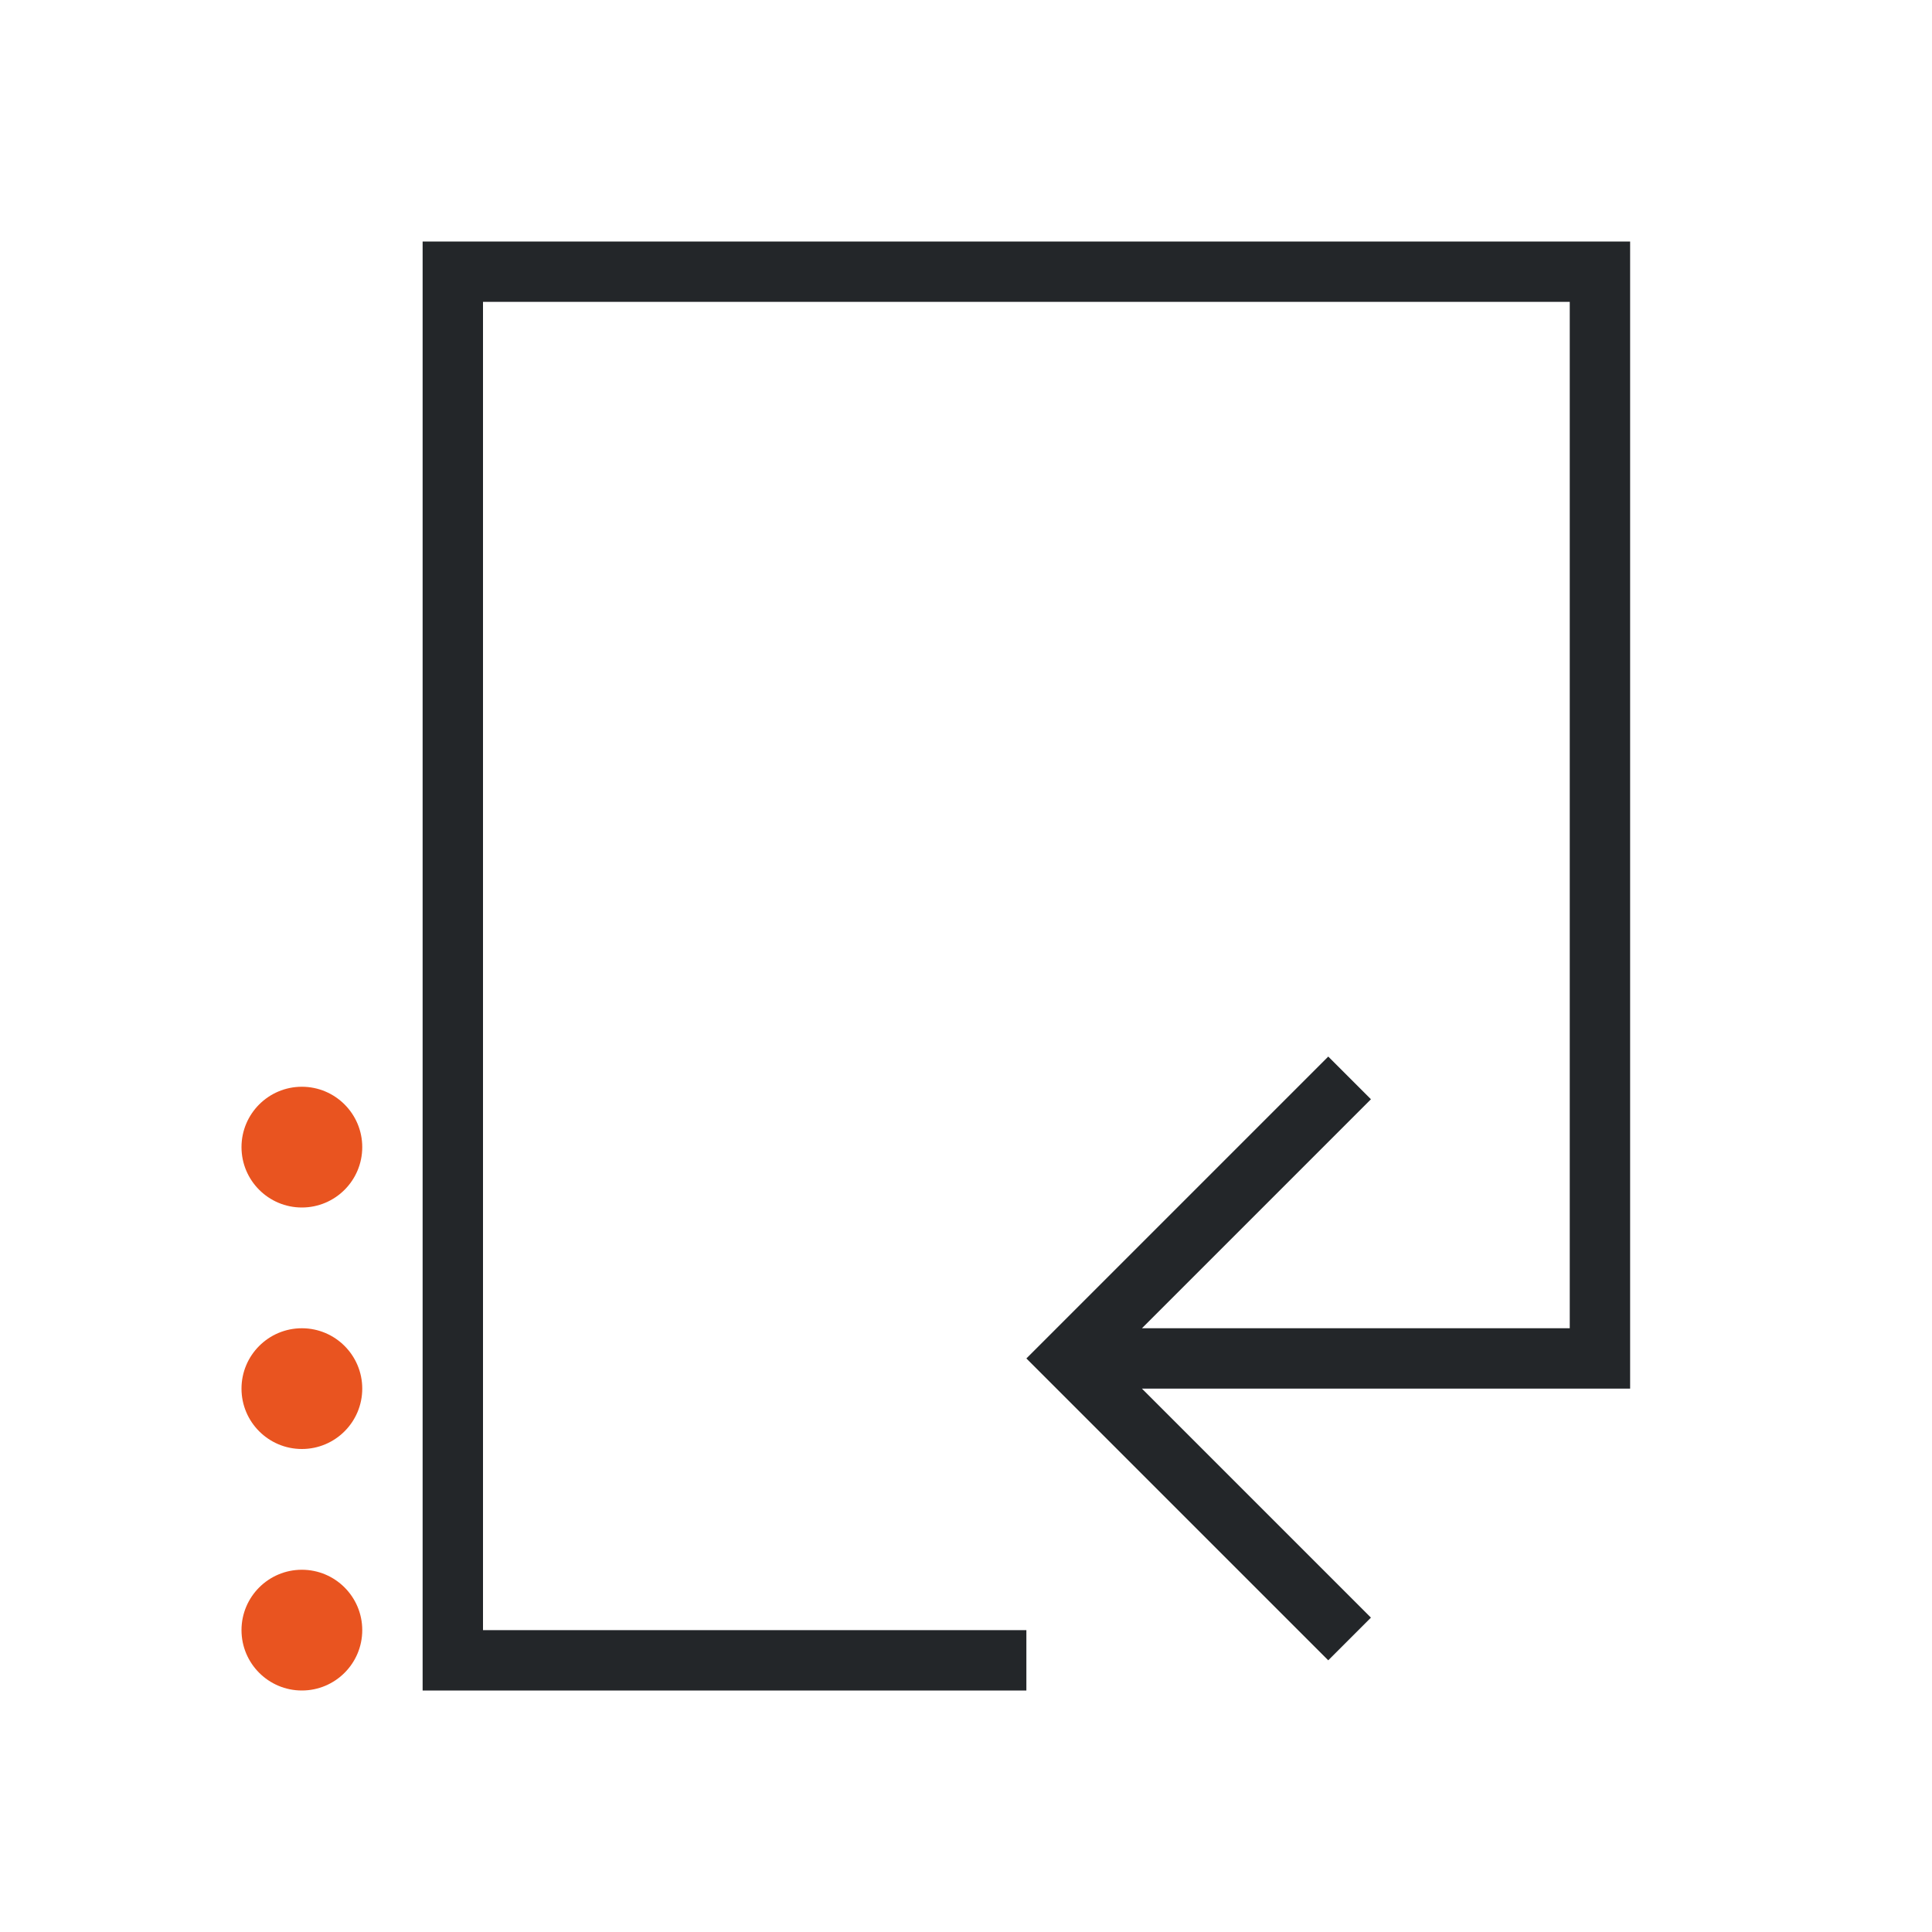
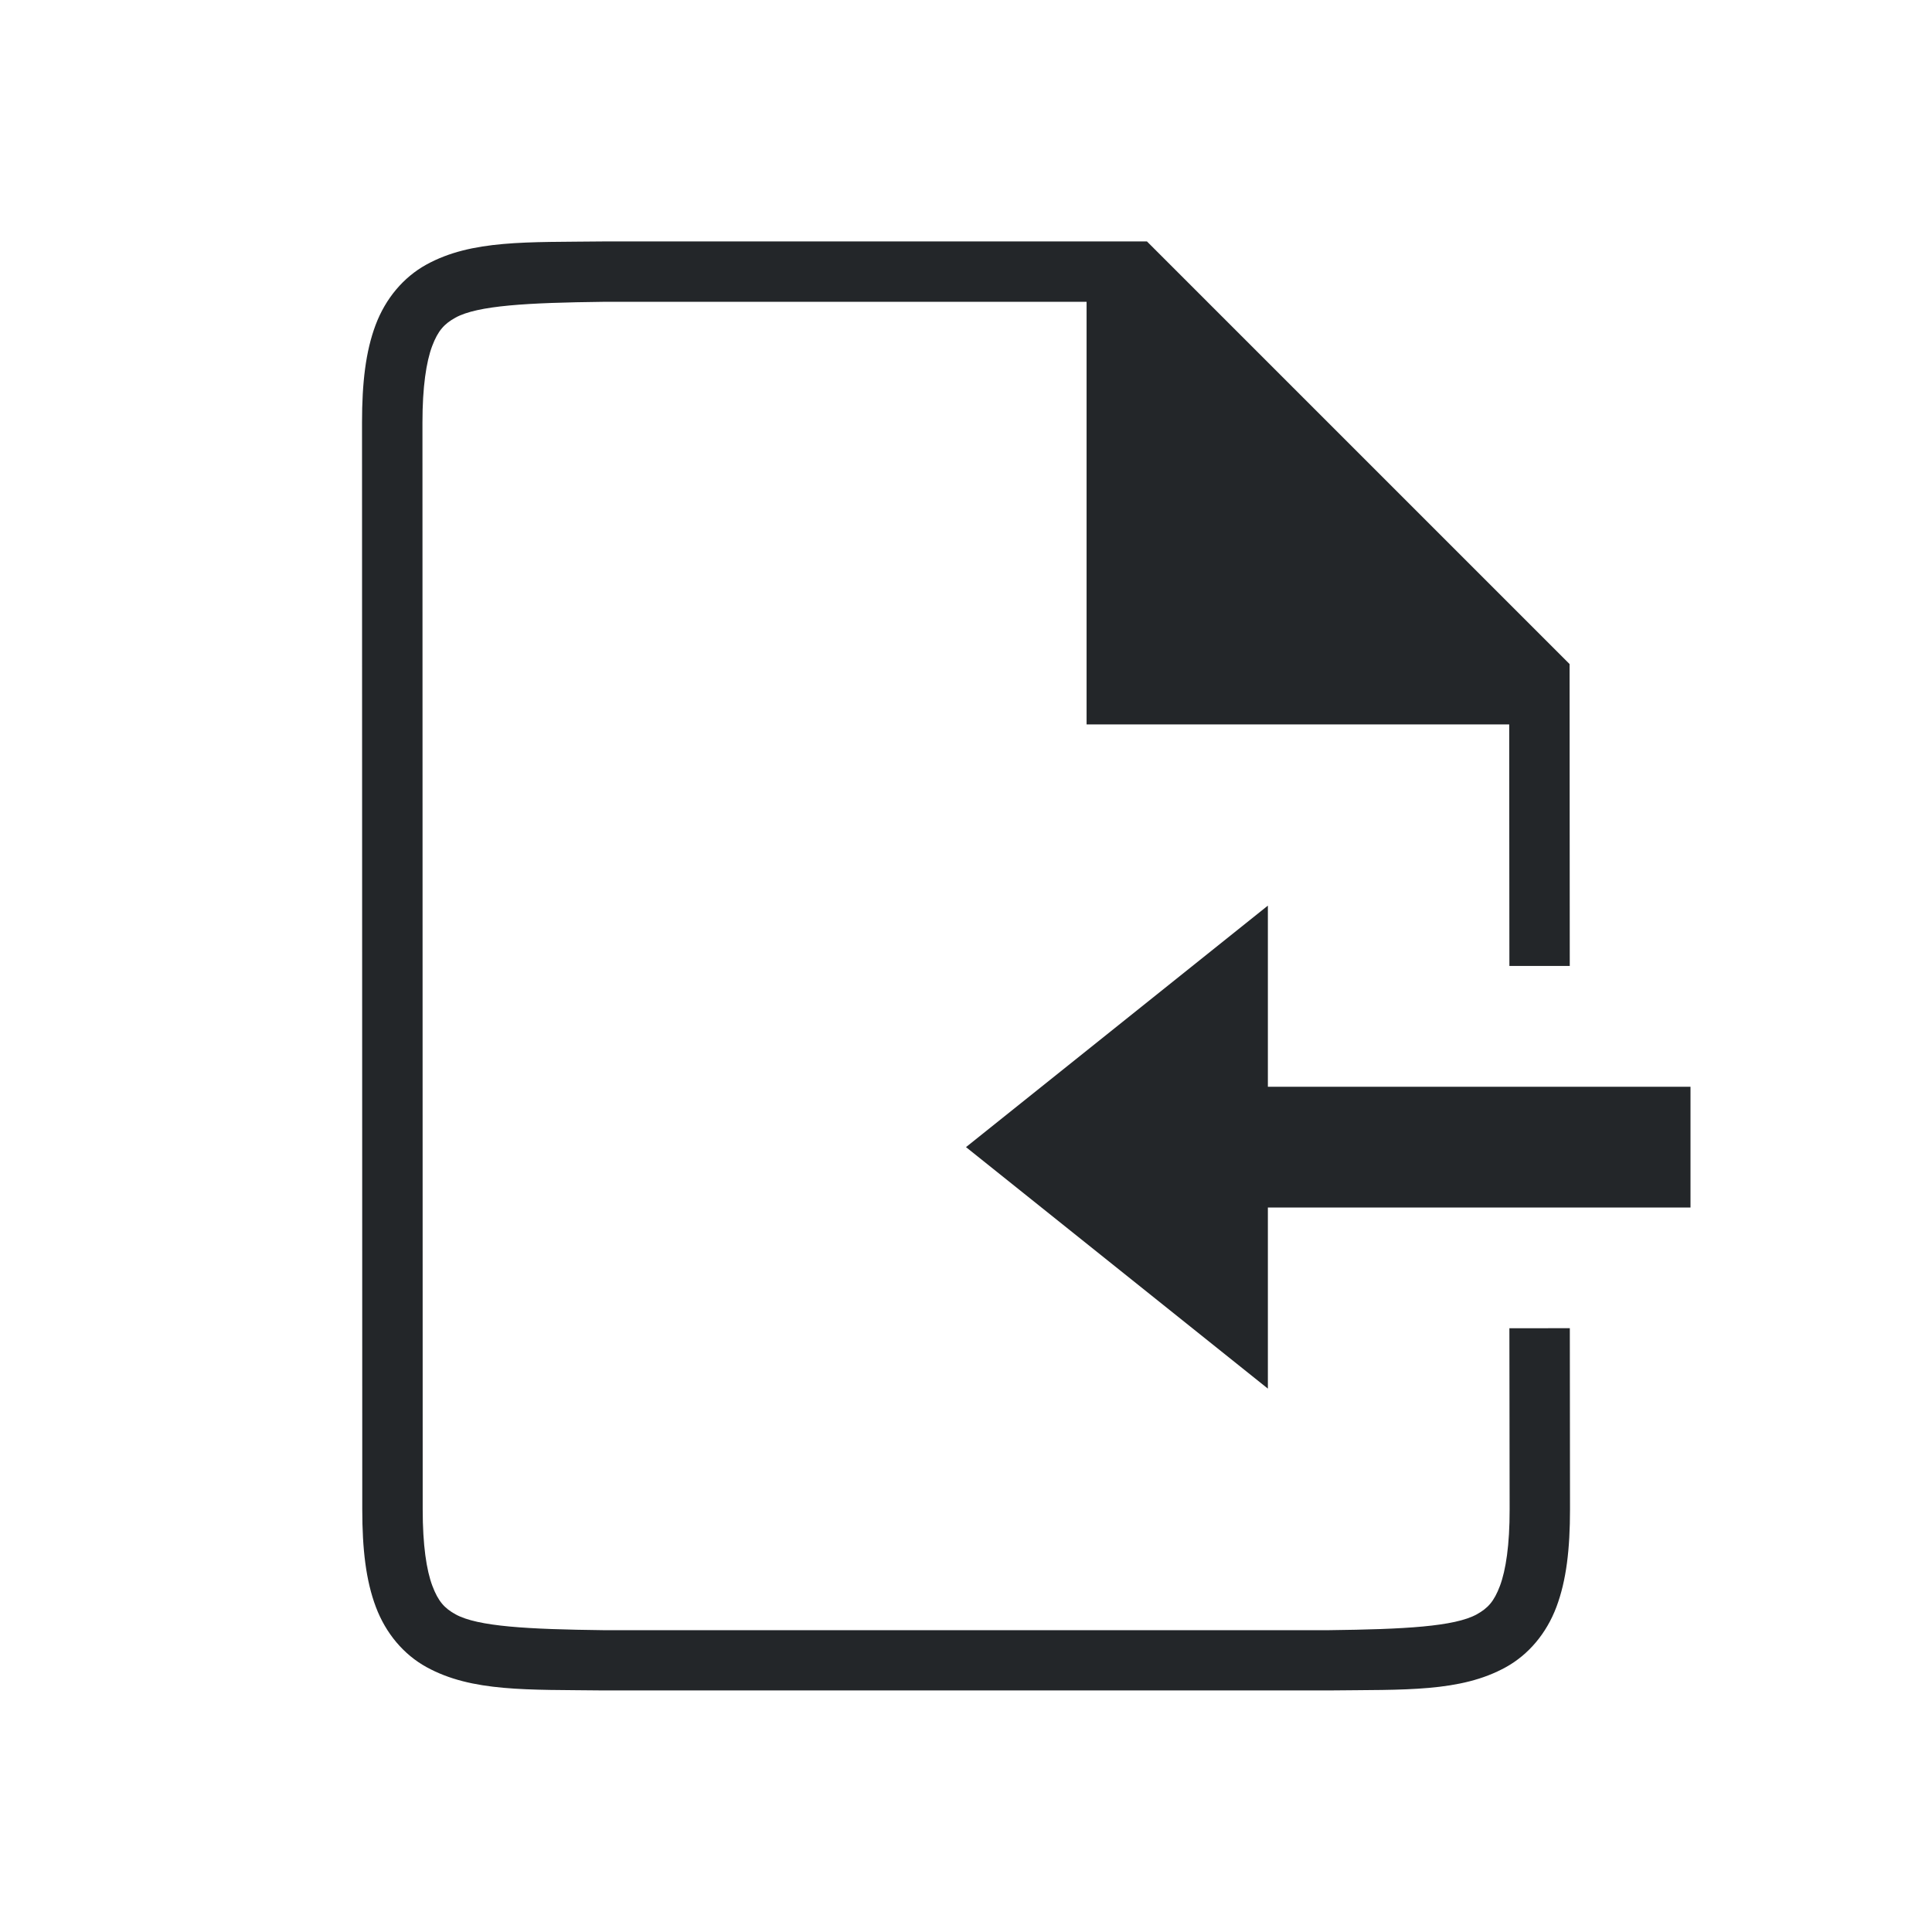
- <svg xmlns="http://www.w3.org/2000/svg" viewBox="0 0 32 32">
-   <path d="m7 4v24h10v-1h-9v-22h18v17h-7.086l3.793-3.793-.707-.707-4 4-1 1 1 1 4 4 .707-.707-3.793-3.793h8.086v-.5-.5-18z" fill="#232629" />
-   <path d="m5 18c-.552 0-1 .448-1 1 0 .552.448 1 1 1s1-.448 1-1c0-.552-.448-1-1-1zm0 4c-.552 0-1 .448-1 1 0 .552.448 1 1 1s1-.448 1-1c0-.552-.448-1-1-1zm0 4c-.552 0-1 .448-1 1 0 .552.448 1 1 1s1-.448 1-1c0-.552-.448-1-1-1z" fill="#e95420" />
+ <svg xmlns="http://www.w3.org/2000/svg" viewBox="0 0 32 32" version="1.1" id="svg4">
+   <defs id="defs8" />
+   <g id="g1833" style="display:inline" transform="translate(-505.9948,-233)">
+     <path d="m 530.995,255 0.004,3 c 7.9e-4,0.592 -0.063,1.006 -0.16,1.266 -0.098,0.26 -0.201,0.371 -0.385,0.473 -0.366,0.202 -1.197,0.247 -2.455,0.262 h -11.997 -0.006 c -1.259,-0.015 -2.089,-0.06 -2.455,-0.262 -0.183,-0.101 -0.287,-0.213 -0.385,-0.473 -0.098,-0.26 -0.16,-0.673 -0.16,-1.266 l -0.004,-18 c -1.3e-4,-0.592 0.063,-1.006 0.16,-1.266 0.098,-0.26 0.203,-0.371 0.387,-0.473 0.366,-0.202 1.195,-0.247 2.453,-0.262 l 6e-5,-1e-5 h 8 v 7 l 7,1e-5 0.003,4 h 1 l -0.003,-5 -7,-7 h -9.002 -0.004 c -1.258,0.015 -2.179,-0.031 -2.932,0.385 -0.376,0.208 -0.673,0.559 -0.838,0.998 -0.165,0.439 -0.225,0.96 -0.225,1.617 l 0.004,18 c 1.4e-4,0.658 0.06,1.179 0.225,1.617 0.165,0.439 0.462,0.789 0.838,0.996 0.753,0.415 1.674,0.372 2.932,0.387 h 0.002 12.008 0.004 c 1.258,-0.015 2.179,0.031 2.932,-0.385 0.376,-0.208 0.673,-0.559 0.838,-0.998 0.165,-0.439 0.225,-0.96 0.225,-1.617 l -0.003,-3" id="path2732-8-9" style="color:#000000;font-style:normal;font-variant:normal;font-weight:normal;font-stretch:normal;font-size:medium;line-height:normal;font-family:sans-serif;font-variant-ligatures:normal;font-variant-position:normal;font-variant-caps:normal;font-variant-numeric:normal;font-variant-alternates:normal;font-feature-settings:normal;text-indent:0;text-align:start;text-decoration:none;text-decoration-line:none;text-decoration-style:solid;text-decoration-color:#000000;letter-spacing:normal;word-spacing:normal;text-transform:none;writing-mode:lr-tb;direction:ltr;text-orientation:mixed;dominant-baseline:auto;baseline-shift:baseline;text-anchor:start;white-space:normal;shape-padding:0;clip-rule:nonzero;display:inline;overflow:visible;visibility:visible;opacity:1;isolation:auto;mix-blend-mode:normal;color-interpolation:sRGB;color-interpolation-filters:linearRGB;solid-color:#000000;solid-opacity:1;vector-effect:none;fill:#232629;fill-opacity:1;fill-rule:nonzero;stroke:none;stroke-width:1;stroke-linecap:butt;stroke-linejoin:miter;stroke-miterlimit:4;stroke-dasharray:none;stroke-dashoffset:0;stroke-opacity:1;marker:none;color-rendering:auto;image-rendering:auto;shape-rendering:auto;text-rendering:auto;enable-background:accumulate" />
+   </g>
+   <path style="fill:#232629;fill-opacity:1;stroke:none;stroke-width:1px;stroke-linecap:butt;stroke-linejoin:miter;stroke-opacity:1" d="m 21,15 v 3 h 7 v 2 h -7 v 3 l -5,-4 z" id="path817" />
</svg>
